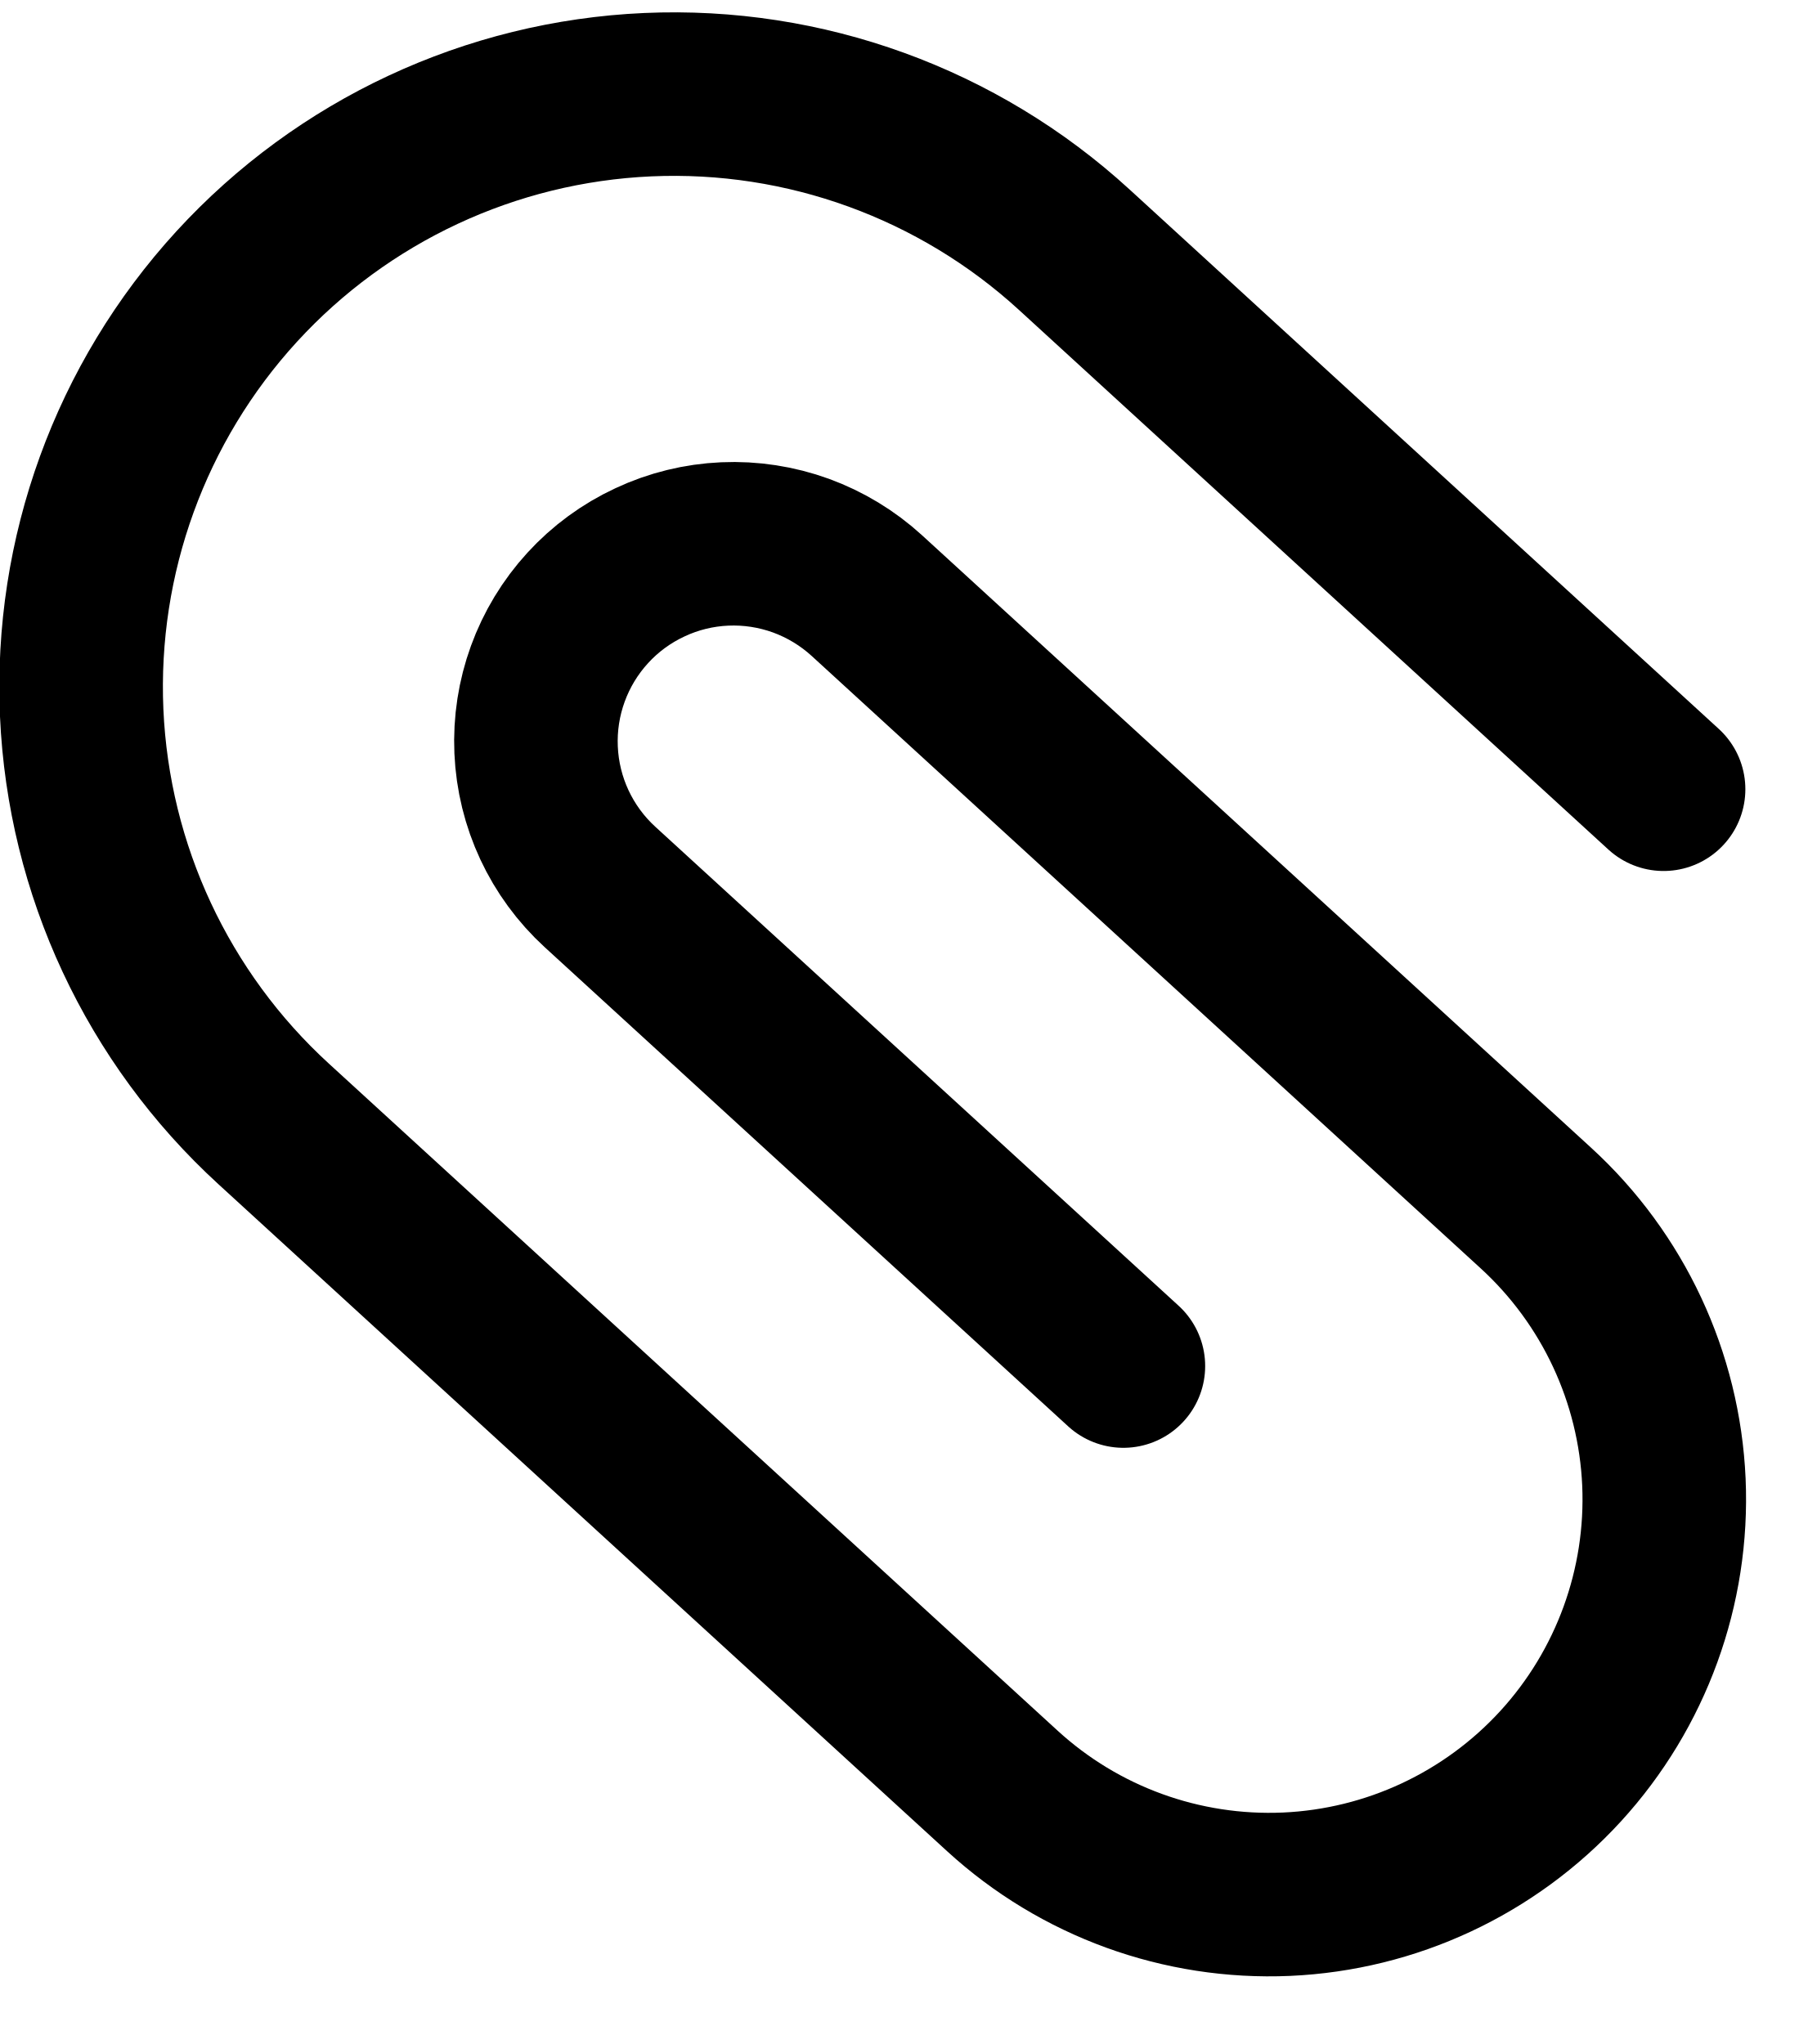
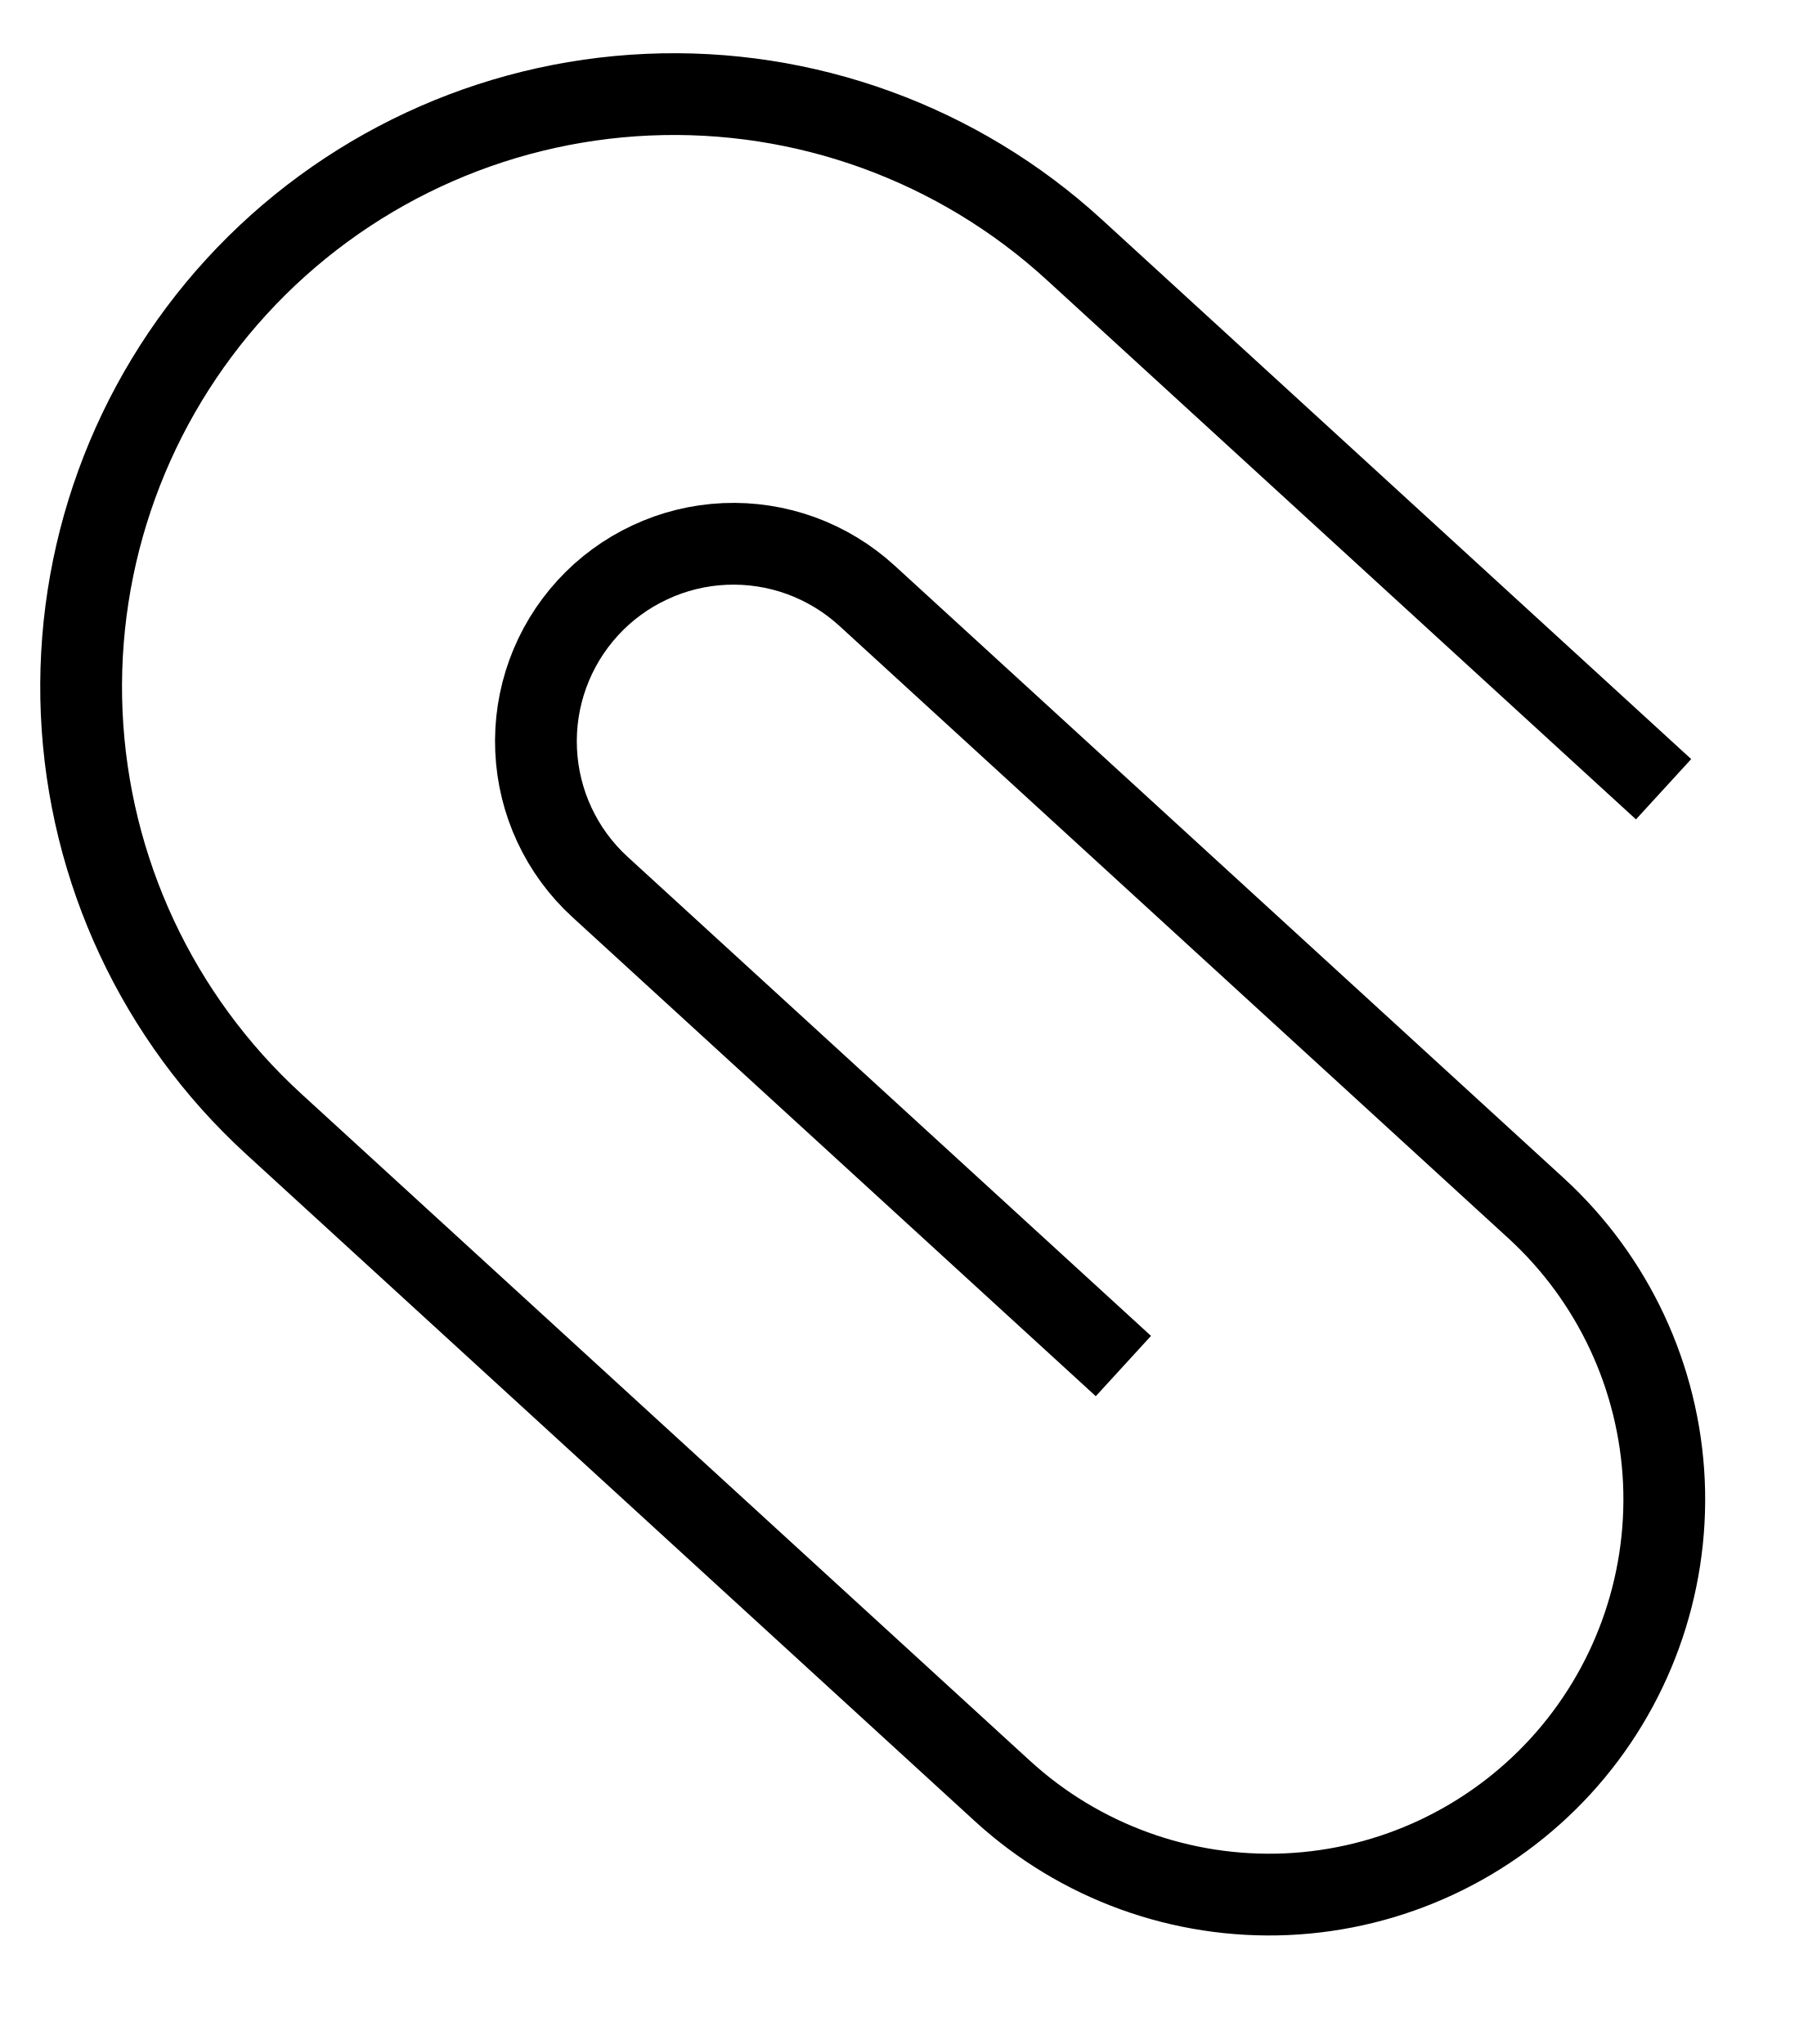
<svg xmlns="http://www.w3.org/2000/svg" width="22" height="25" viewBox="0 0 22 25" fill="none">
-   <path d="M20.344 9.653L13.136 3.053C11.718 1.755 9.842 1.073 7.922 1.158C6.001 1.243 4.193 2.087 2.894 3.505C1.596 4.923 0.915 6.798 0.999 8.719C1.084 10.64 1.928 12.448 3.346 13.746L12.257 21.904C13.202 22.77 14.452 23.224 15.733 23.168C17.013 23.111 18.218 22.548 19.084 21.603C19.949 20.658 20.404 19.407 20.348 18.127C20.291 16.847 19.728 15.641 18.783 14.776L10.601 7.285C10.367 7.071 10.093 6.905 9.795 6.796C9.497 6.688 9.18 6.639 8.863 6.653C8.546 6.667 8.235 6.743 7.948 6.878C7.66 7.012 7.402 7.201 7.188 7.435C6.755 7.908 6.528 8.533 6.556 9.173C6.584 9.814 6.865 10.416 7.338 10.849L13.738 16.708" stroke="black" stroke-width="2" stroke-linecap="round" stroke-linejoin="round" />
+   <path d="M20.344 9.653L13.136 3.053C11.718 1.755 9.842 1.073 7.922 1.158C6.001 1.243 4.193 2.087 2.894 3.505C1.596 4.923 0.915 6.798 0.999 8.719C1.084 10.64 1.928 12.448 3.346 13.746L12.257 21.904C13.202 22.77 14.452 23.224 15.733 23.168C17.013 23.111 18.218 22.548 19.084 21.603C19.949 20.658 20.404 19.407 20.348 18.127C20.291 16.847 19.728 15.641 18.783 14.776L10.601 7.285C10.367 7.071 10.093 6.905 9.795 6.796C9.497 6.688 9.18 6.639 8.863 6.653C8.546 6.667 8.235 6.743 7.948 6.878C7.66 7.012 7.402 7.201 7.188 7.435C6.755 7.908 6.528 8.533 6.556 9.173C6.584 9.814 6.865 10.416 7.338 10.849L13.738 16.708" stroke="black" strokeWidth="2" strokeLinecap="round" strokeLinejoin="round" />
</svg>
